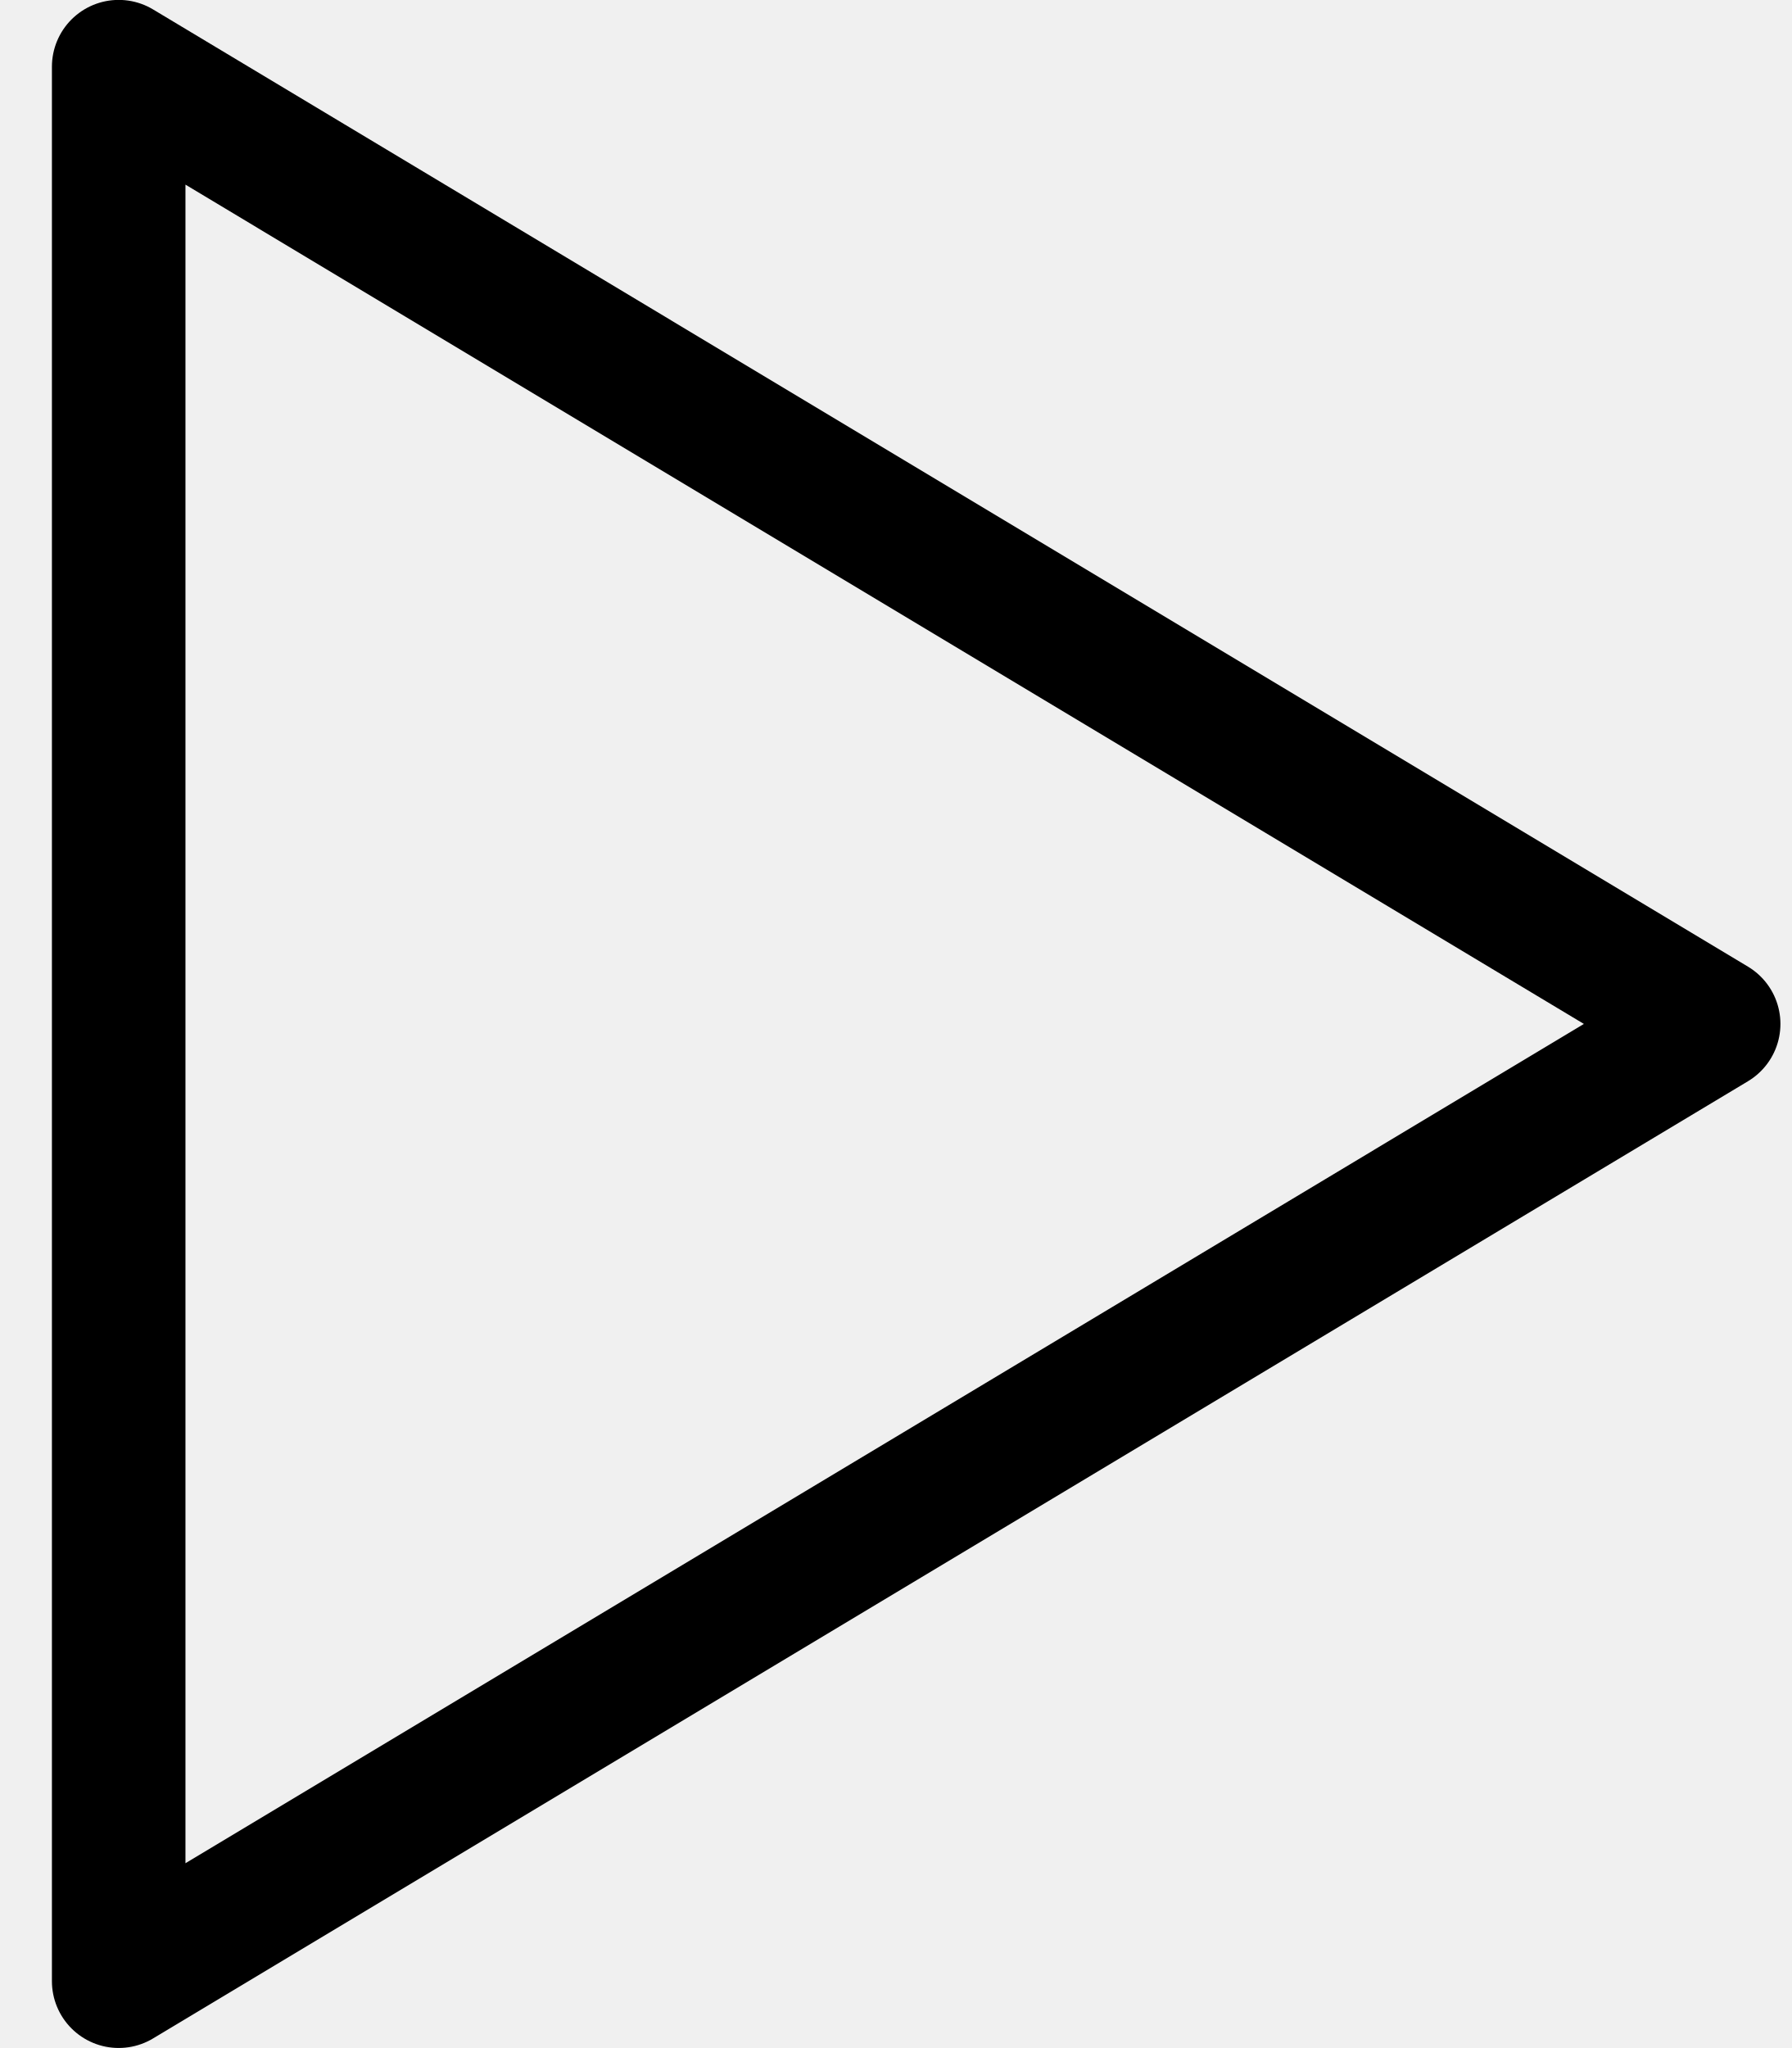
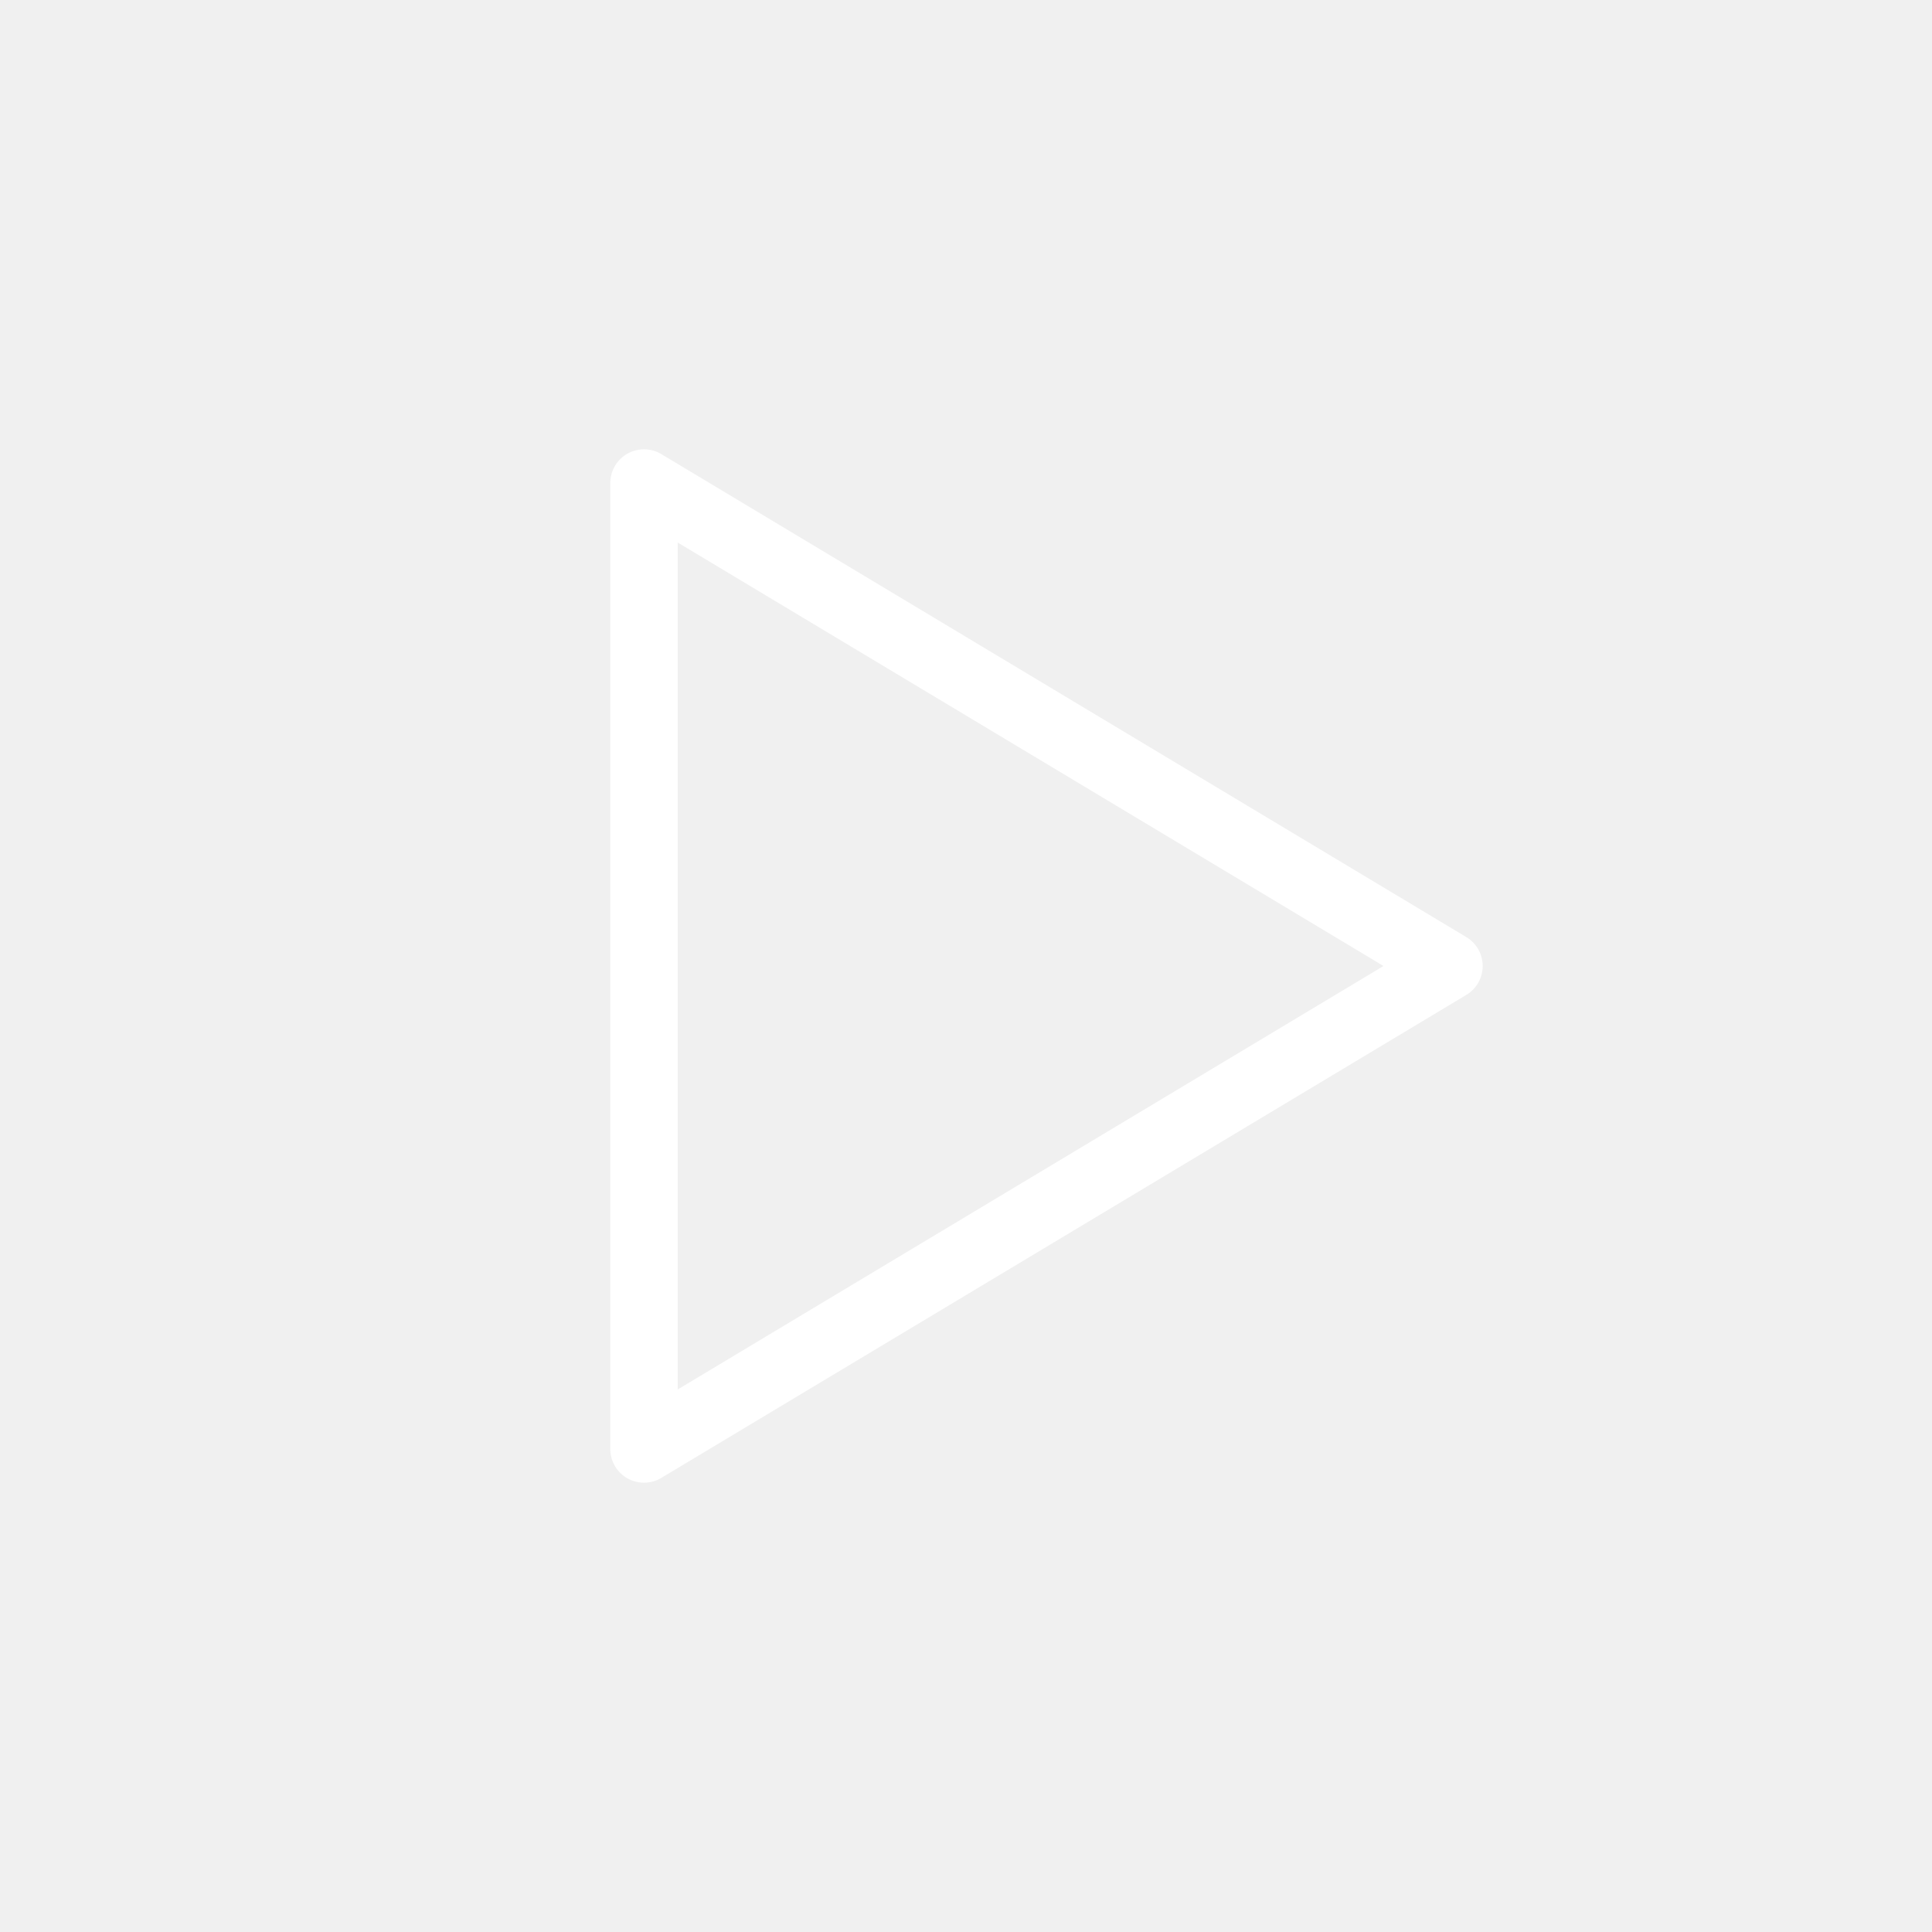
- <svg xmlns="http://www.w3.org/2000/svg" version="1.1" width="28" height="32" viewBox="0 0 28 32">
-   <path fill="none" stroke-linejoin="round" stroke-linecap="butt" stroke-miterlimit="4" stroke-width="2.087" stroke="#000" d="M1.855 1.043v29.913l24.927-14.957-24.927-14.957z" />
+ <svg xmlns="http://www.w3.org/2000/svg" width="43" height="43" viewBox="0 0 43 43" fill="none">
+   <g id="outline / play">
+     <path id="shape" d="M14.333 10.75V32.25L32.25 21.5L14.333 10.75Z" stroke="white" stroke-width="1.5" stroke-linejoin="round" />
+   </g>
</svg>
